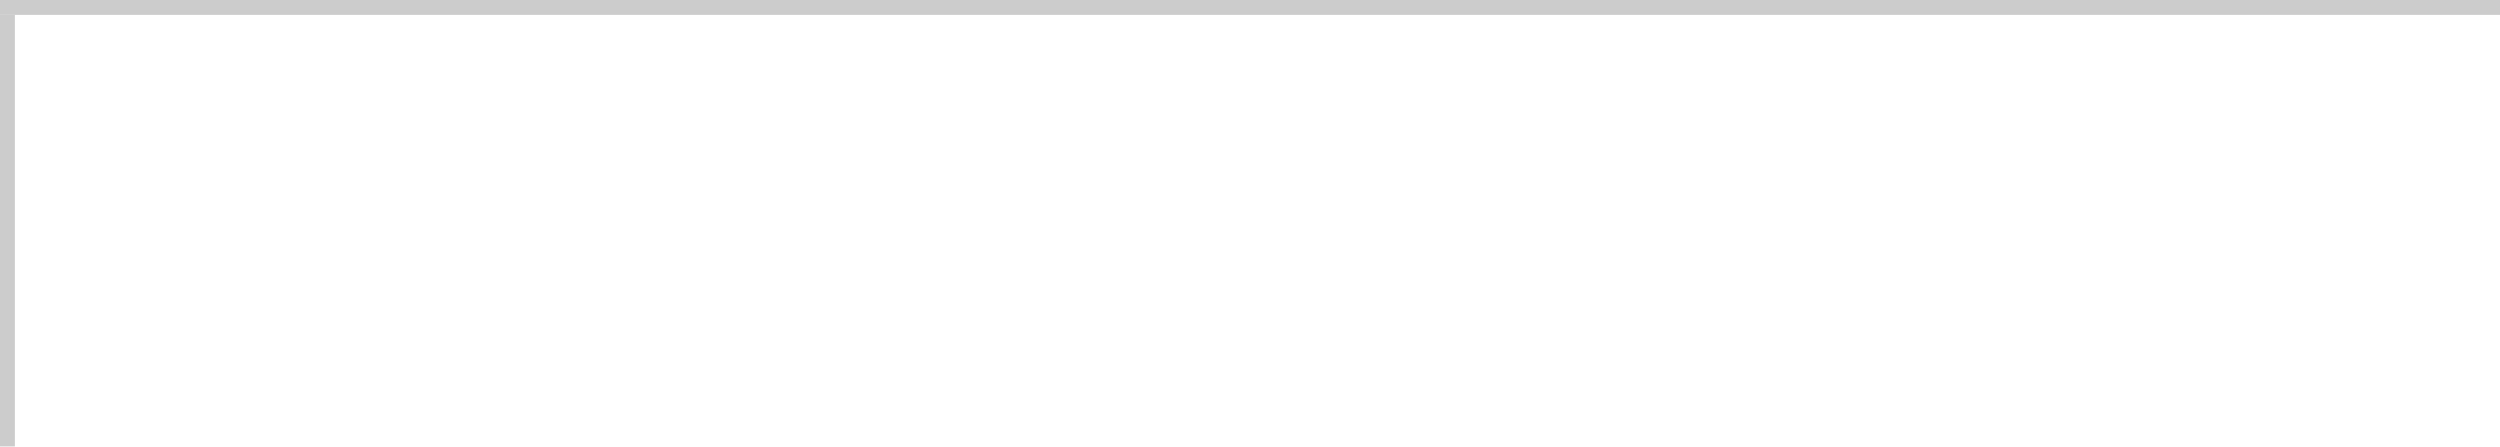
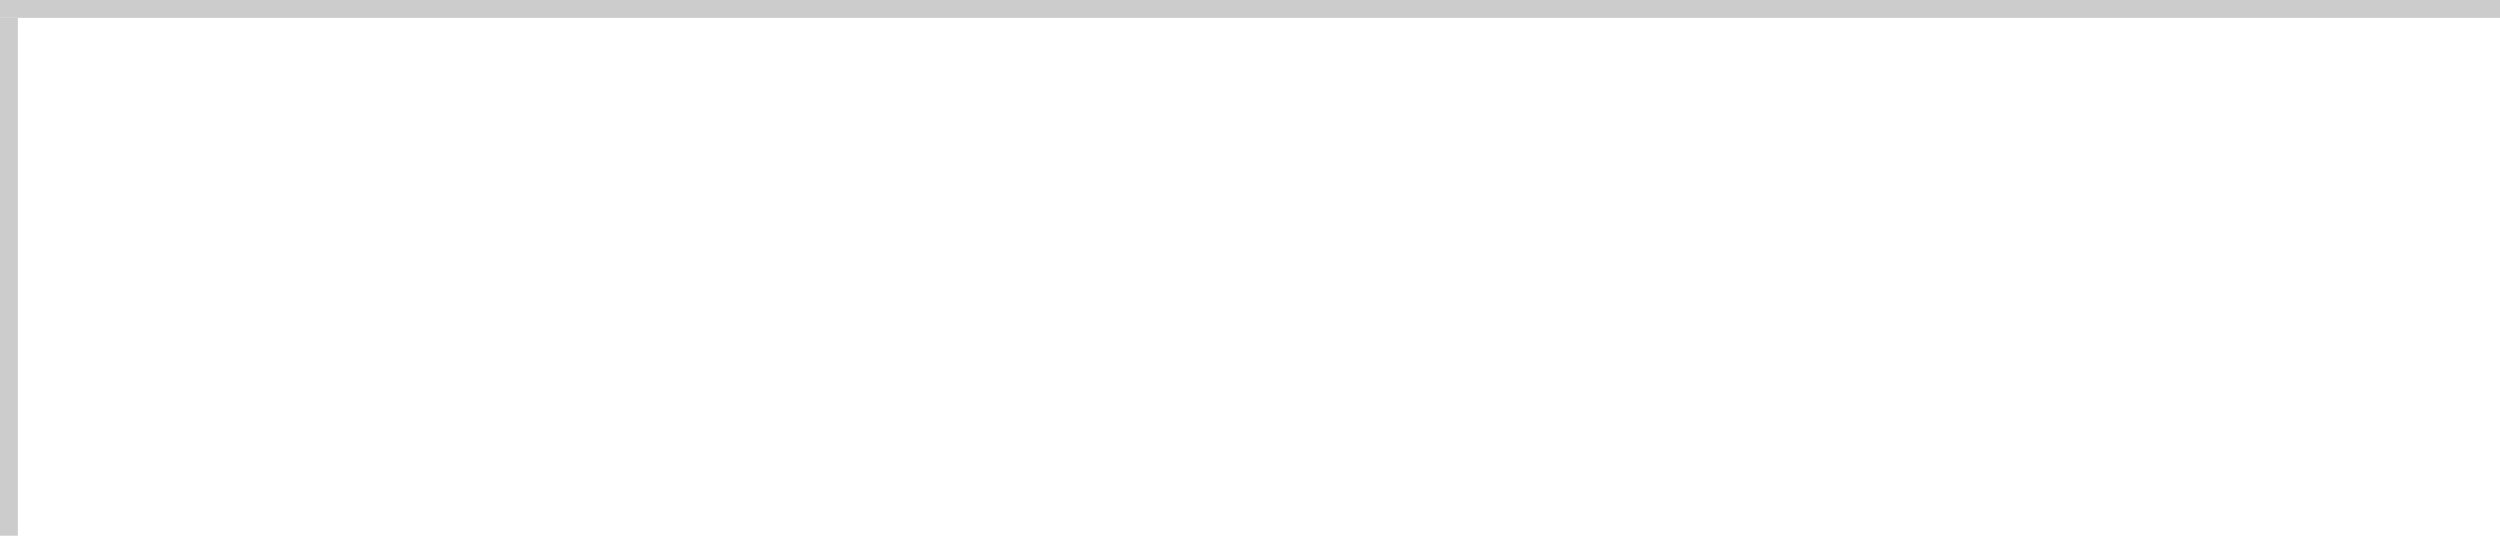
- <svg xmlns="http://www.w3.org/2000/svg" version="1.1" width="168px" height="30px" viewBox="514 147 168 30">
-   <path d="M 1 1  L 168 1  L 168 30  L 1 30  L 1 1  Z " fill-rule="nonzero" fill="rgba(255, 255, 255, 1)" stroke="none" transform="matrix(1 0 0 1 514 147 )" class="fill" />
-   <path d="M 0.5 1  L 0.5 30  " stroke-width="1" stroke-dasharray="0" stroke="rgba(204, 204, 204, 1)" fill="none" transform="matrix(1 0 0 1 514 147 )" class="stroke" />
-   <path d="M 0 0.5  L 168 0.5  " stroke-width="1" stroke-dasharray="0" stroke="rgba(204, 204, 204, 1)" fill="none" transform="matrix(1 0 0 1 514 147 )" class="stroke" />
+ <svg xmlns="http://www.w3.org/2000/svg" version="1.1" width="140px" height="30px" viewBox="540 161 140 30">
+   <path d="M 1 1  L 140 1  L 140 30  L 1 30  L 1 1  Z " fill-rule="nonzero" fill="rgba(255, 255, 255, 1)" stroke="none" transform="matrix(1 0 0 1 540 161 )" class="fill" />
+   <path d="M 0.5 1  L 0.5 30  " stroke-width="1" stroke-dasharray="0" stroke="rgba(204, 204, 204, 1)" fill="none" transform="matrix(1 0 0 1 540 161 )" class="stroke" />
+   <path d="M 0 0.5  L 140 0.5  " stroke-width="1" stroke-dasharray="0" stroke="rgba(204, 204, 204, 1)" fill="none" transform="matrix(1 0 0 1 540 161 )" class="stroke" />
</svg>
